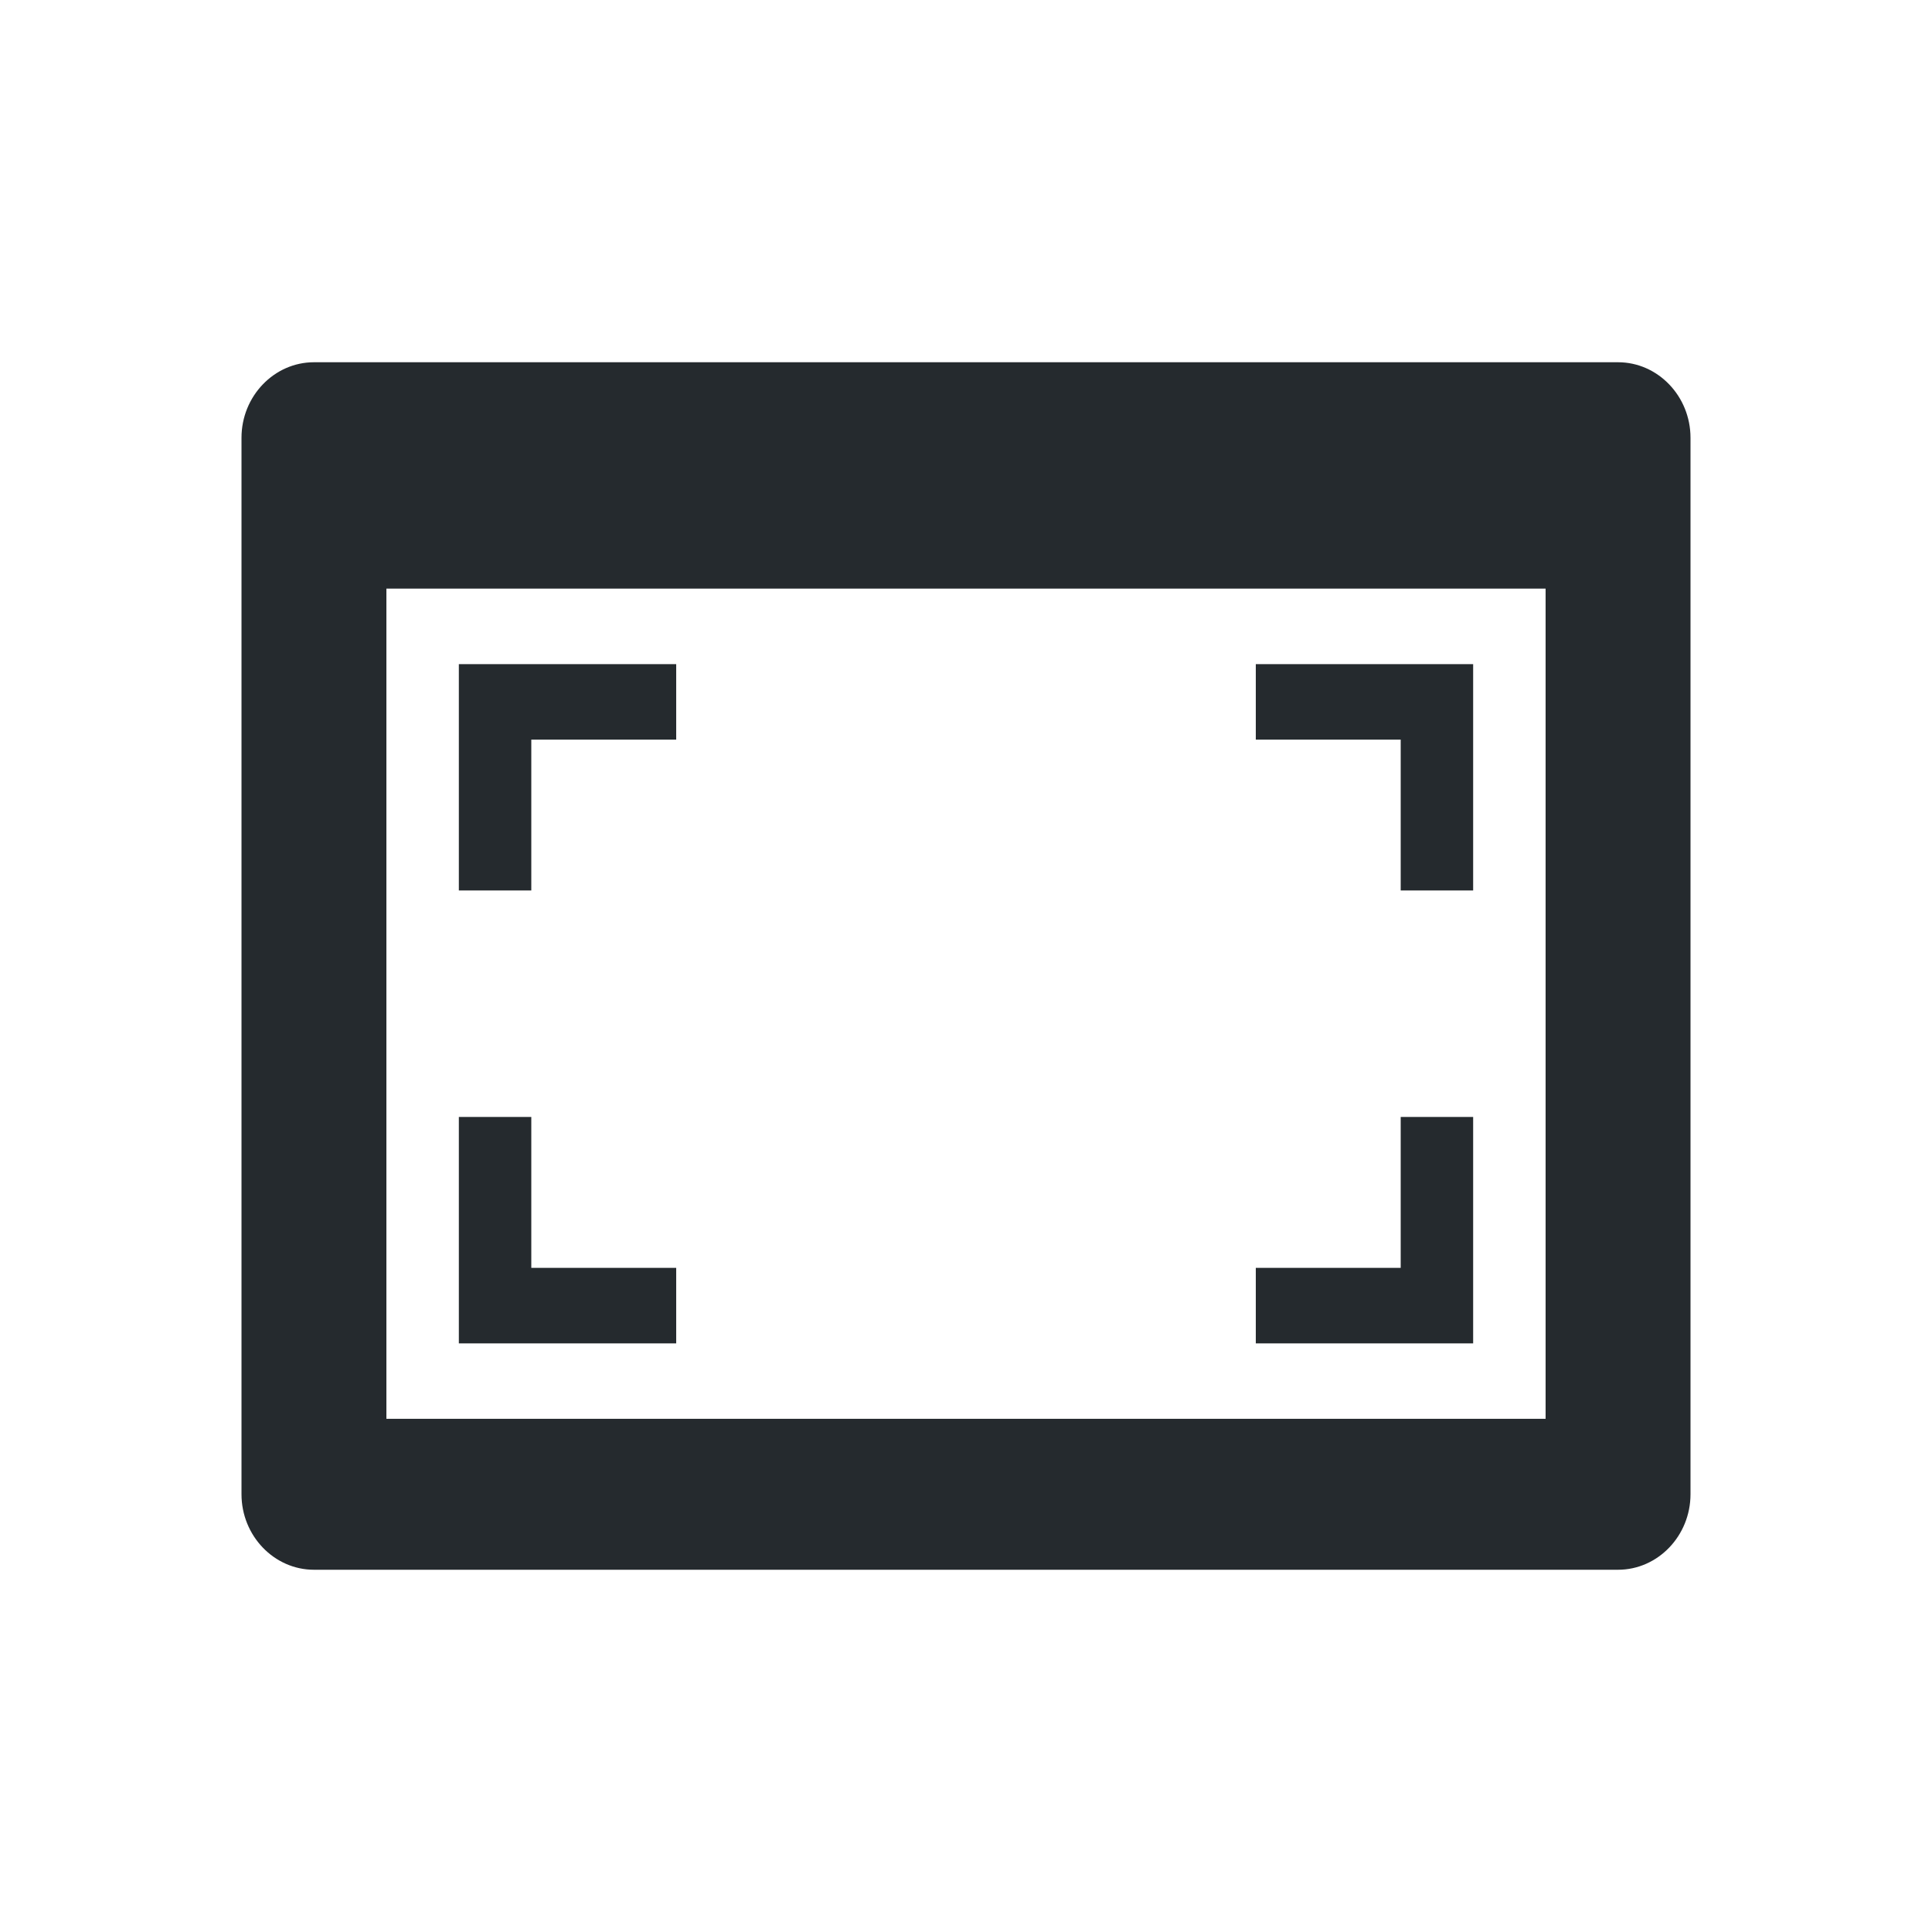
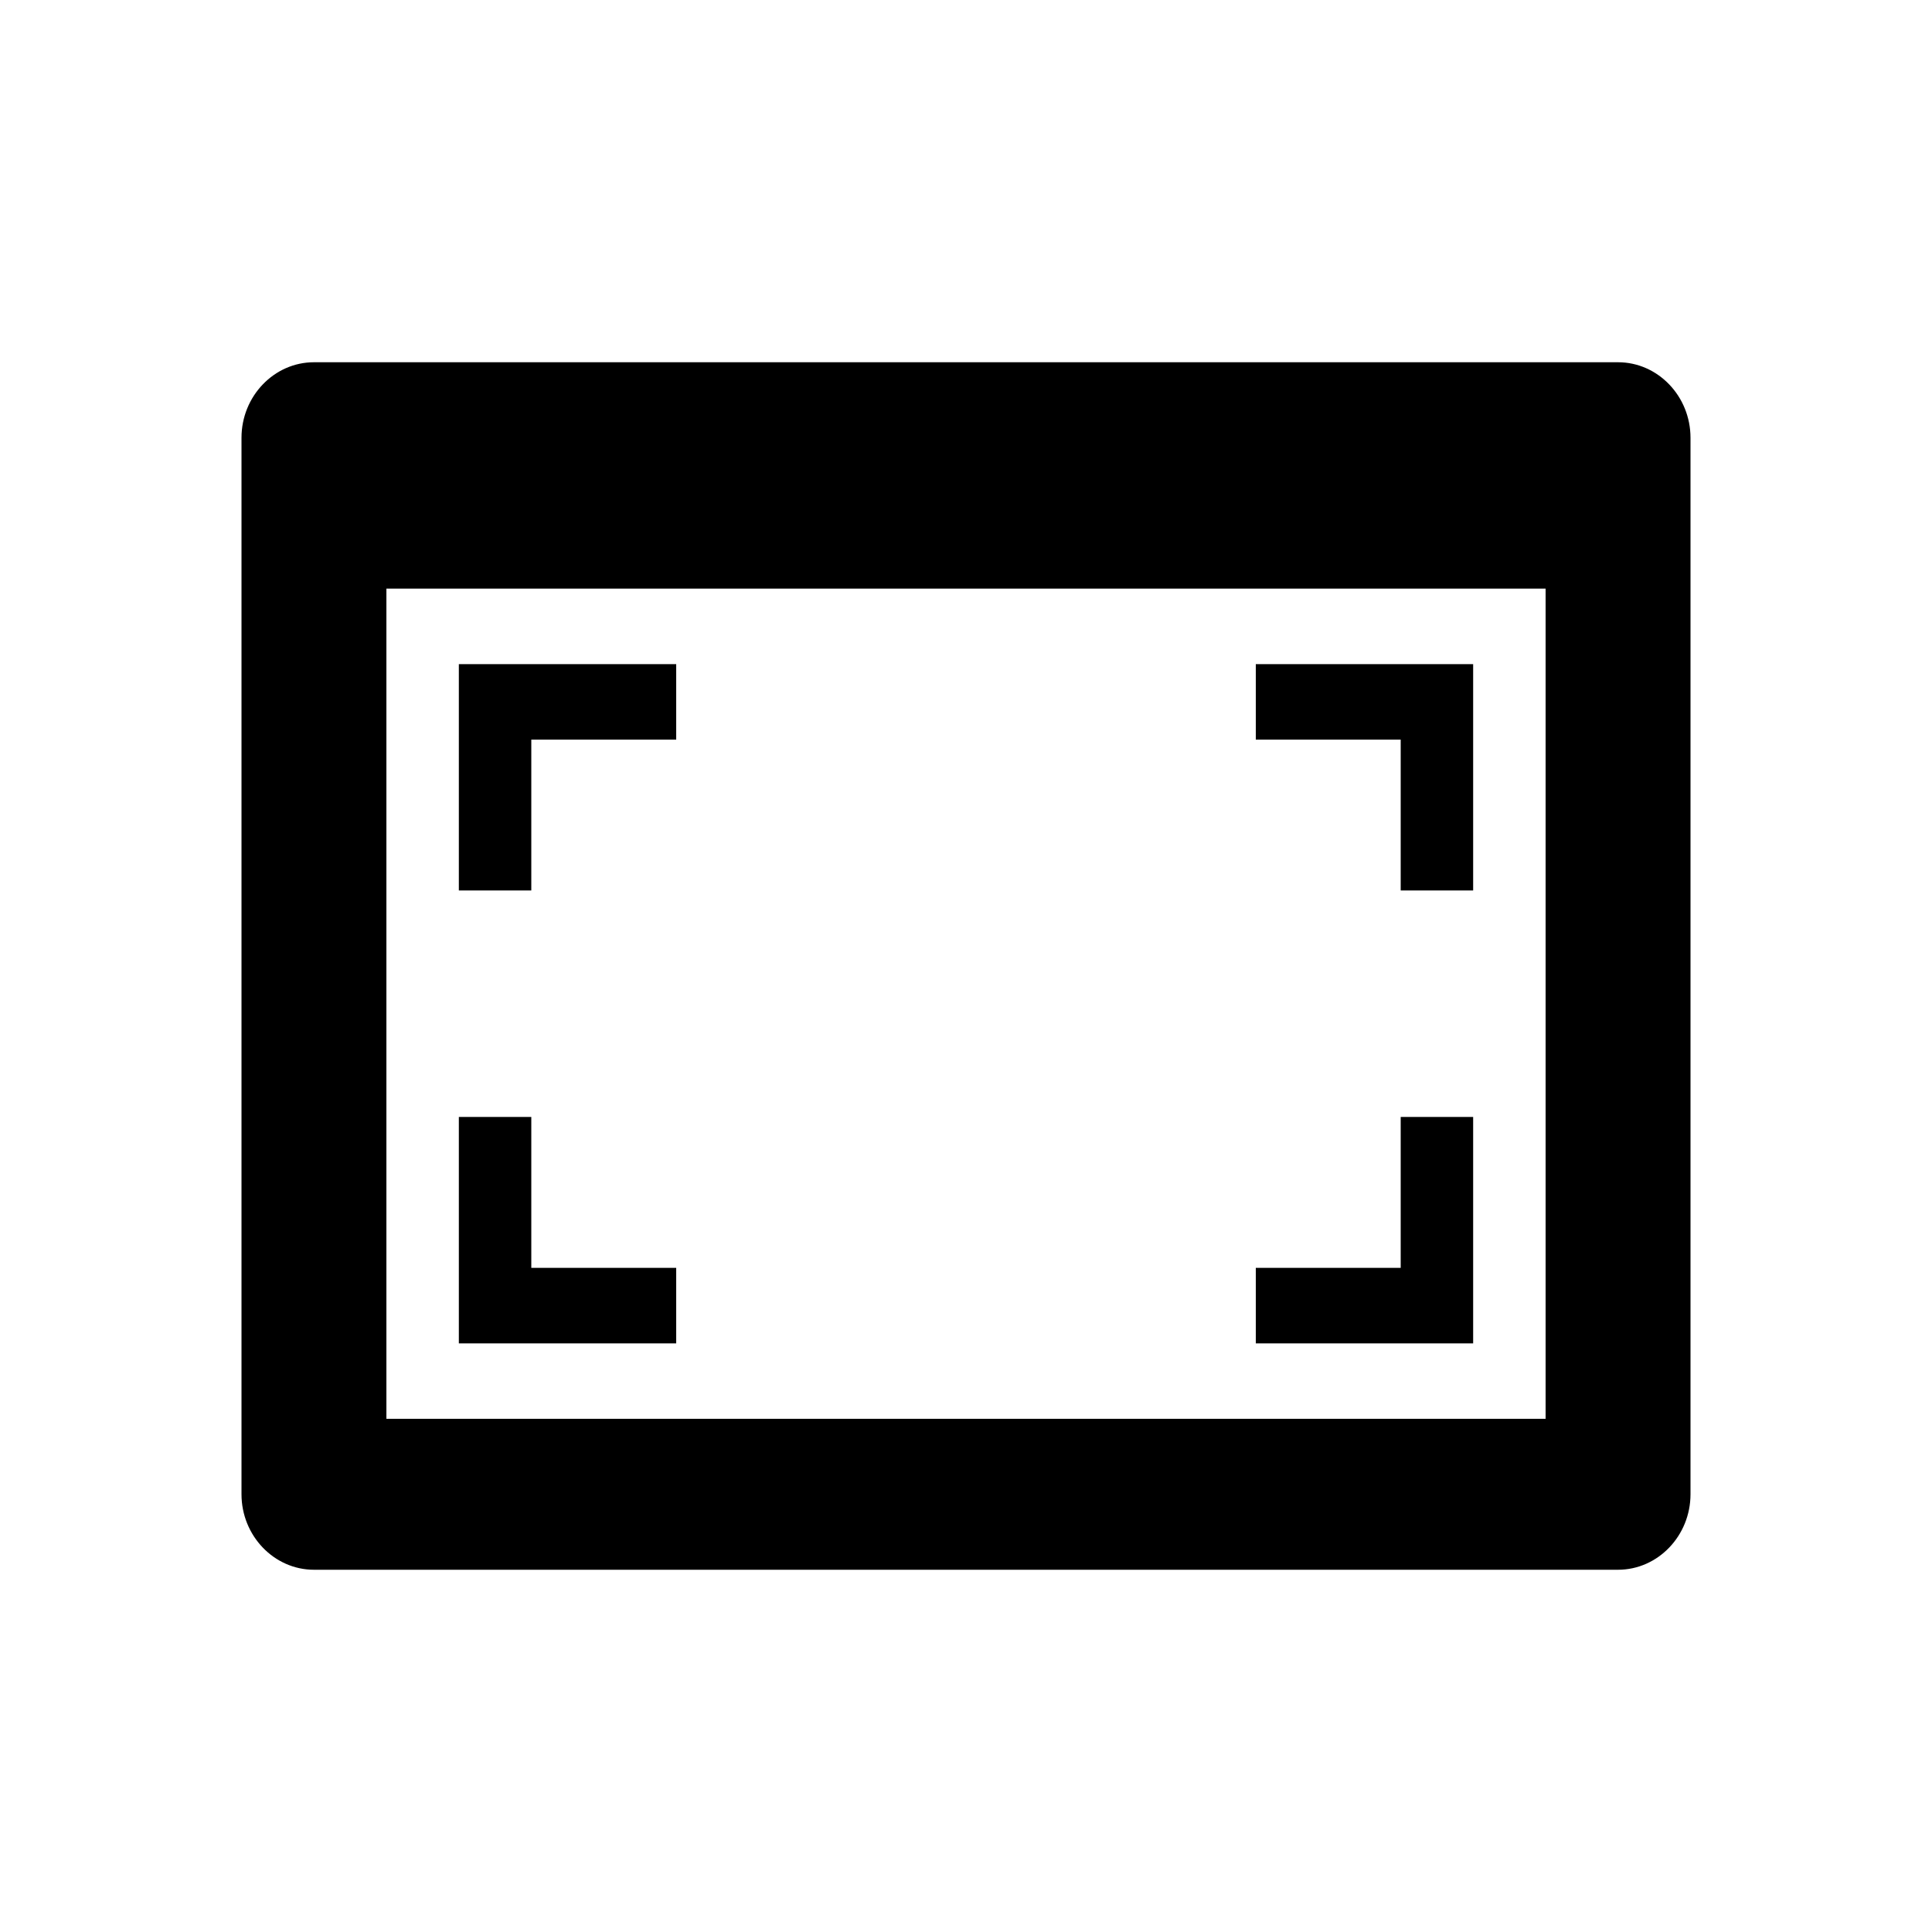
<svg xmlns="http://www.w3.org/2000/svg" width="24" height="24" viewBox="0 0 24 24" fill="currentColor">
-   <path d="M6.6 11.062H5.7V8.25H8.4V9.188H6.6V11.062ZM17.4 11.062H18.3V8.25H15.6V9.188H17.4V11.062ZM8.4 16.688V15.75H6.6V13.875H5.7V16.688H8.4ZM18.3 16.688V13.875H17.4V15.75H15.6V16.688H18.3ZM21 5.438V18.562C21 19.078 20.595 19.5 20.1 19.5H3.9C3.405 19.5 3 19.078 3 18.562V5.438C3 4.922 3.405 4.5 3.9 4.5H20.1C20.595 4.5 21 4.922 21 5.438ZM19.2 7.312H4.8V17.625H19.2V7.312Z" fill="#252A2E" />
+   <path d="M6.6 11.062H5.7V8.25H8.4V9.188H6.6V11.062ZM17.4 11.062H18.3V8.25H15.6V9.188H17.4V11.062ZM8.4 16.688V15.75H6.6V13.875H5.7V16.688H8.4ZM18.3 16.688V13.875H17.4V15.75H15.6V16.688H18.3ZM21 5.438V18.562C21 19.078 20.595 19.5 20.1 19.5H3.9C3.405 19.5 3 19.078 3 18.562V5.438C3 4.922 3.405 4.5 3.9 4.5H20.1C20.595 4.5 21 4.922 21 5.438ZM19.2 7.312H4.8V17.625H19.2V7.312Z" />
</svg>
